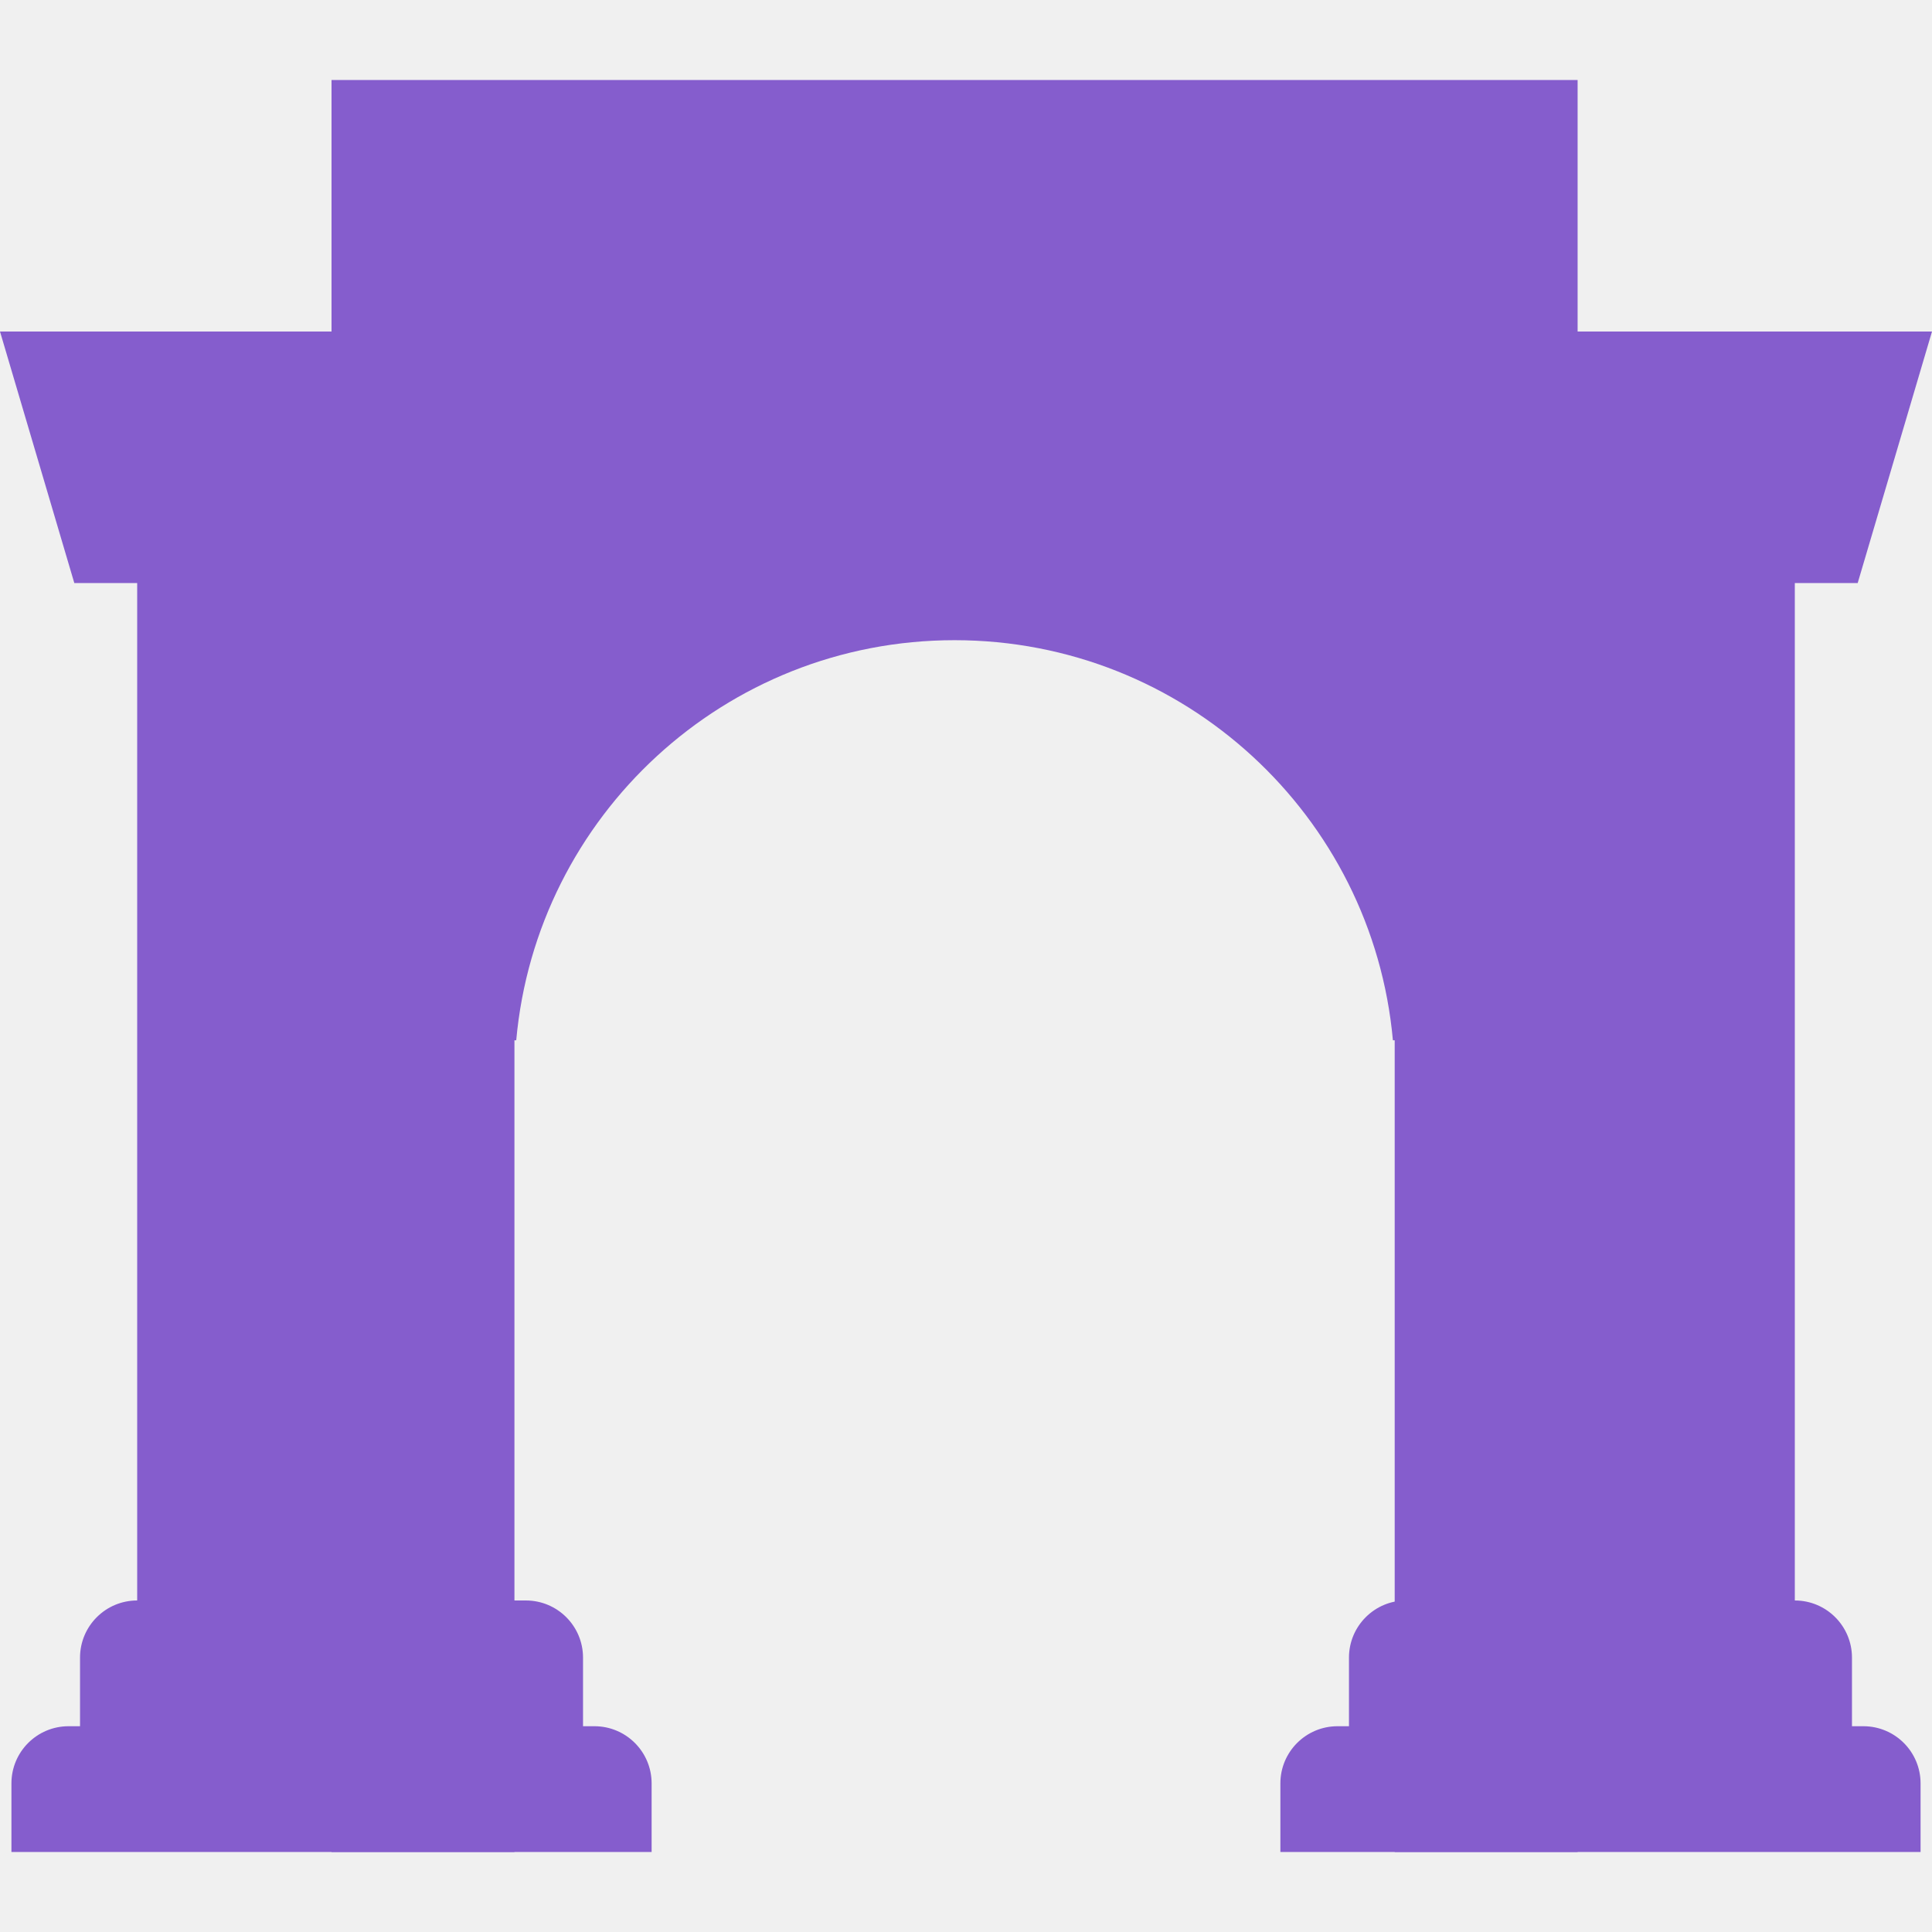
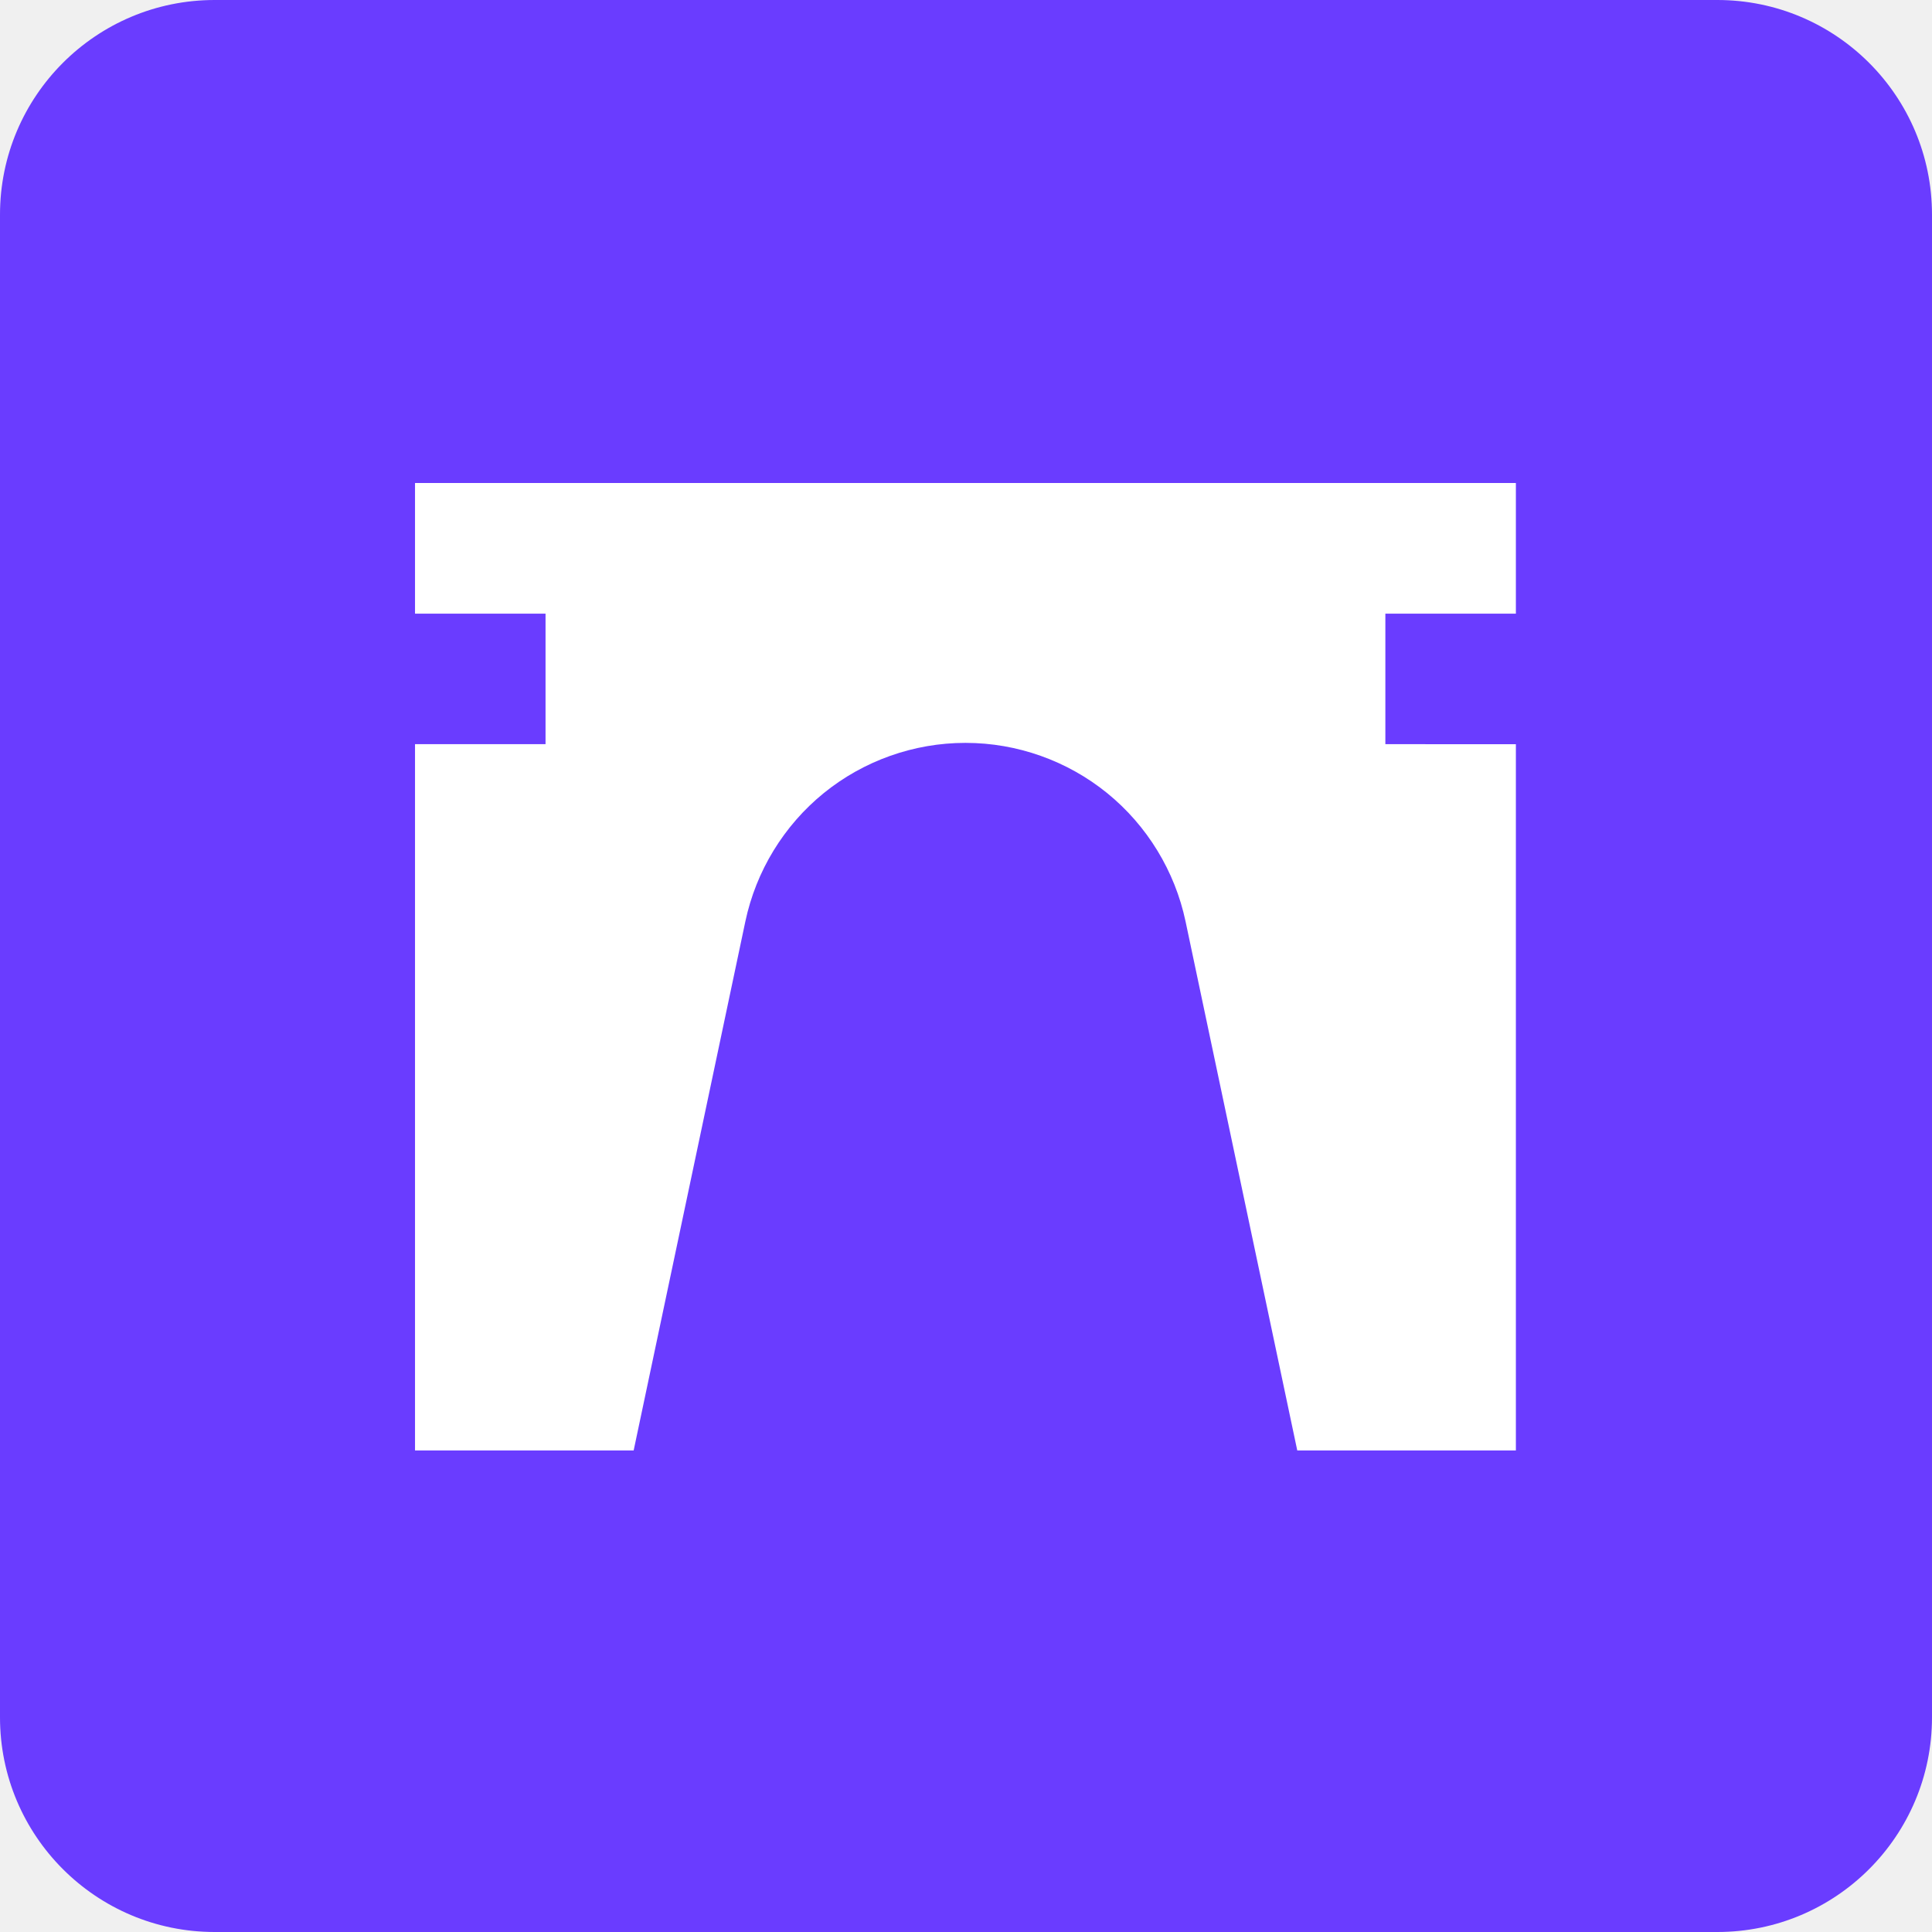
- <svg xmlns="http://www.w3.org/2000/svg" fill="none" height="2500" width="2500" viewBox="128.889 155.556 751.111 688.889">
-   <g fill="#855dcd">
-     <path d="M257.778 155.556h484.444v688.889h-71.111V528.889h-.697c-7.86-87.212-81.156-155.556-170.414-155.556s-162.554 68.344-170.414 155.556h-.697v315.556h-71.111z" />
-     <path d="M128.889 253.333l28.889 97.778h24.444v395.556c-12.273 0-22.222 9.949-22.222 22.222v26.667h-4.444c-12.273 0-22.223 9.949-22.223 22.222v26.667h248.889v-26.667c0-12.273-9.949-22.222-22.222-22.222h-4.444v-26.667c0-12.273-9.95-22.222-22.223-22.222h-26.666V253.333zM675.556 746.667c-12.273 0-22.223 9.949-22.223 22.222v26.667h-4.444c-12.273 0-22.222 9.949-22.222 22.222v26.667h248.889v-26.667c0-12.273-9.95-22.222-22.223-22.222h-4.444v-26.667c0-12.273-9.949-22.222-22.222-22.222V351.111h24.444L880 253.333H702.222v493.334z" />
-   </g>
+ <svg xmlns="http://www.w3.org/2000/svg" width="24" height="24" viewBox="0 0 1080 1080" fill="none">
+   <rect width="1080" height="1080" rx="120" fill="#6A3CFF" />
+   <path d="M847.387 270V343.023H774.425V415.985H796.779V416.01H847.387V810.795H725.173L725.099 810.434L662.737 515.101C656.791 486.949 641.232 461.477 618.927 443.362C596.623 425.248 568.527 415.275 539.818 415.275H539.575C510.866 415.275 482.77 425.248 460.466 443.362C438.161 461.477 422.602 486.958 416.657 515.101L354.223 810.795H232V416.001H282.608V415.985H304.959V343.023H232V270H847.387Z" fill="white" />
</svg>
